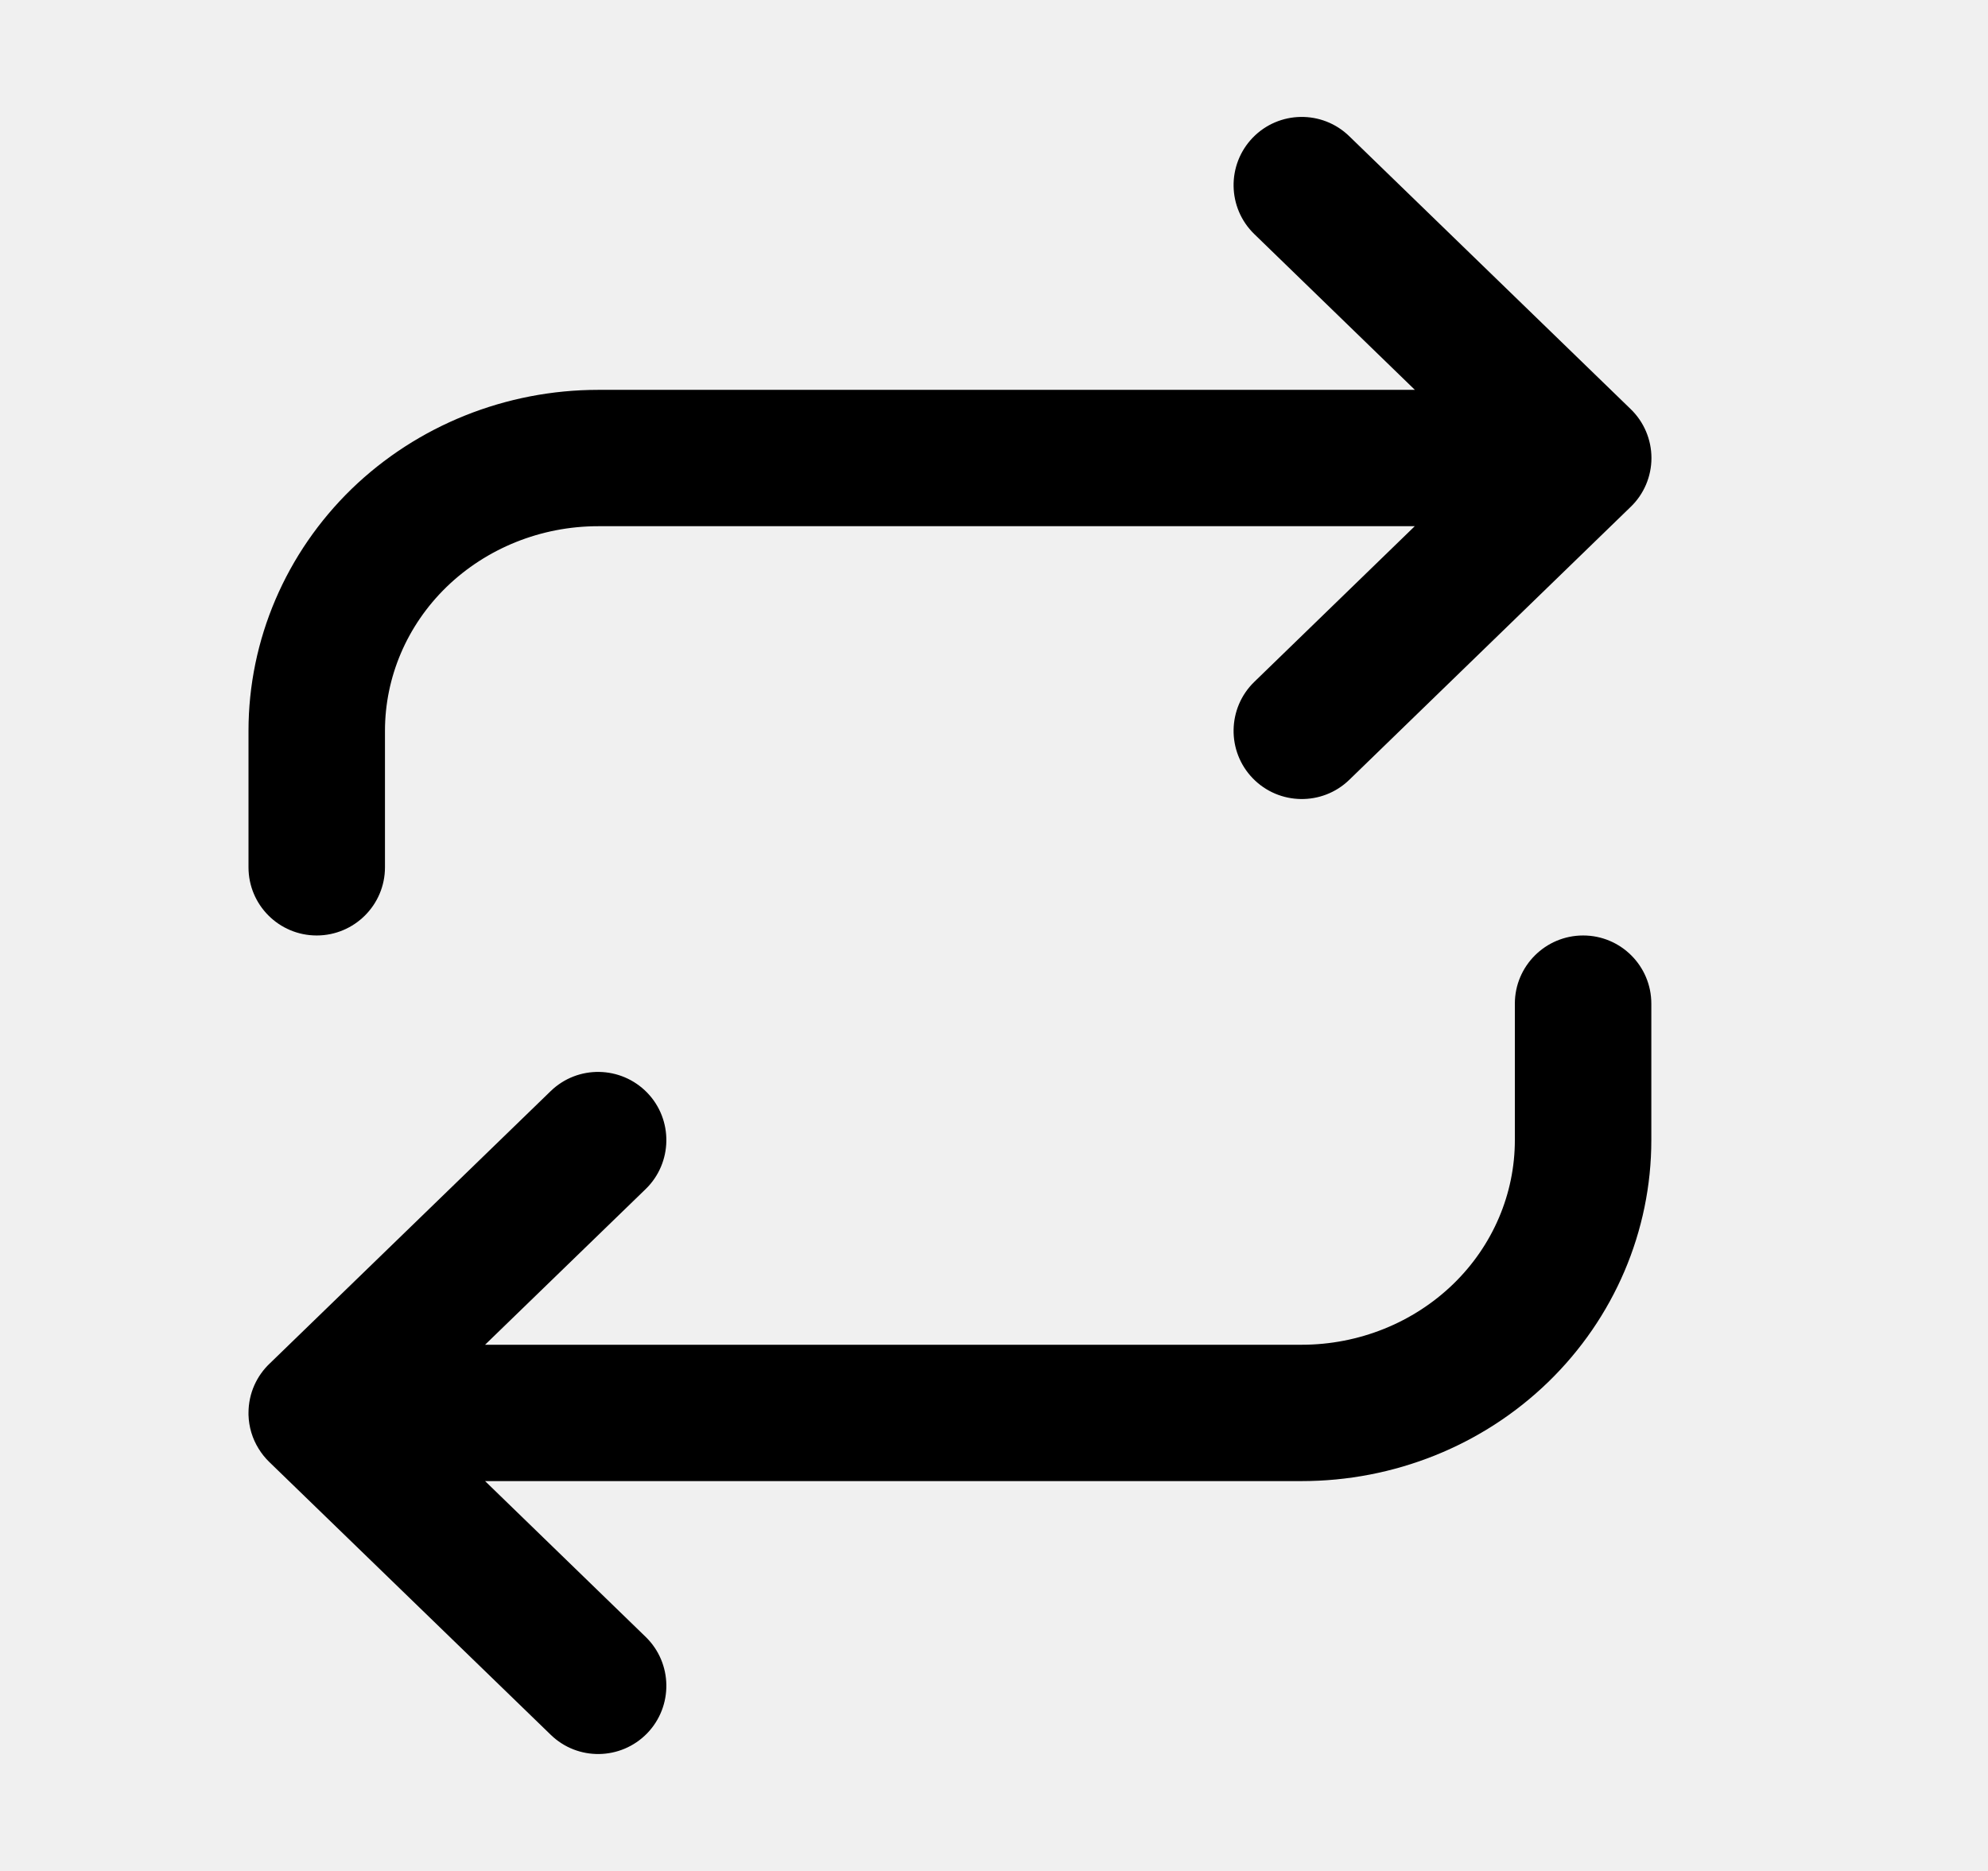
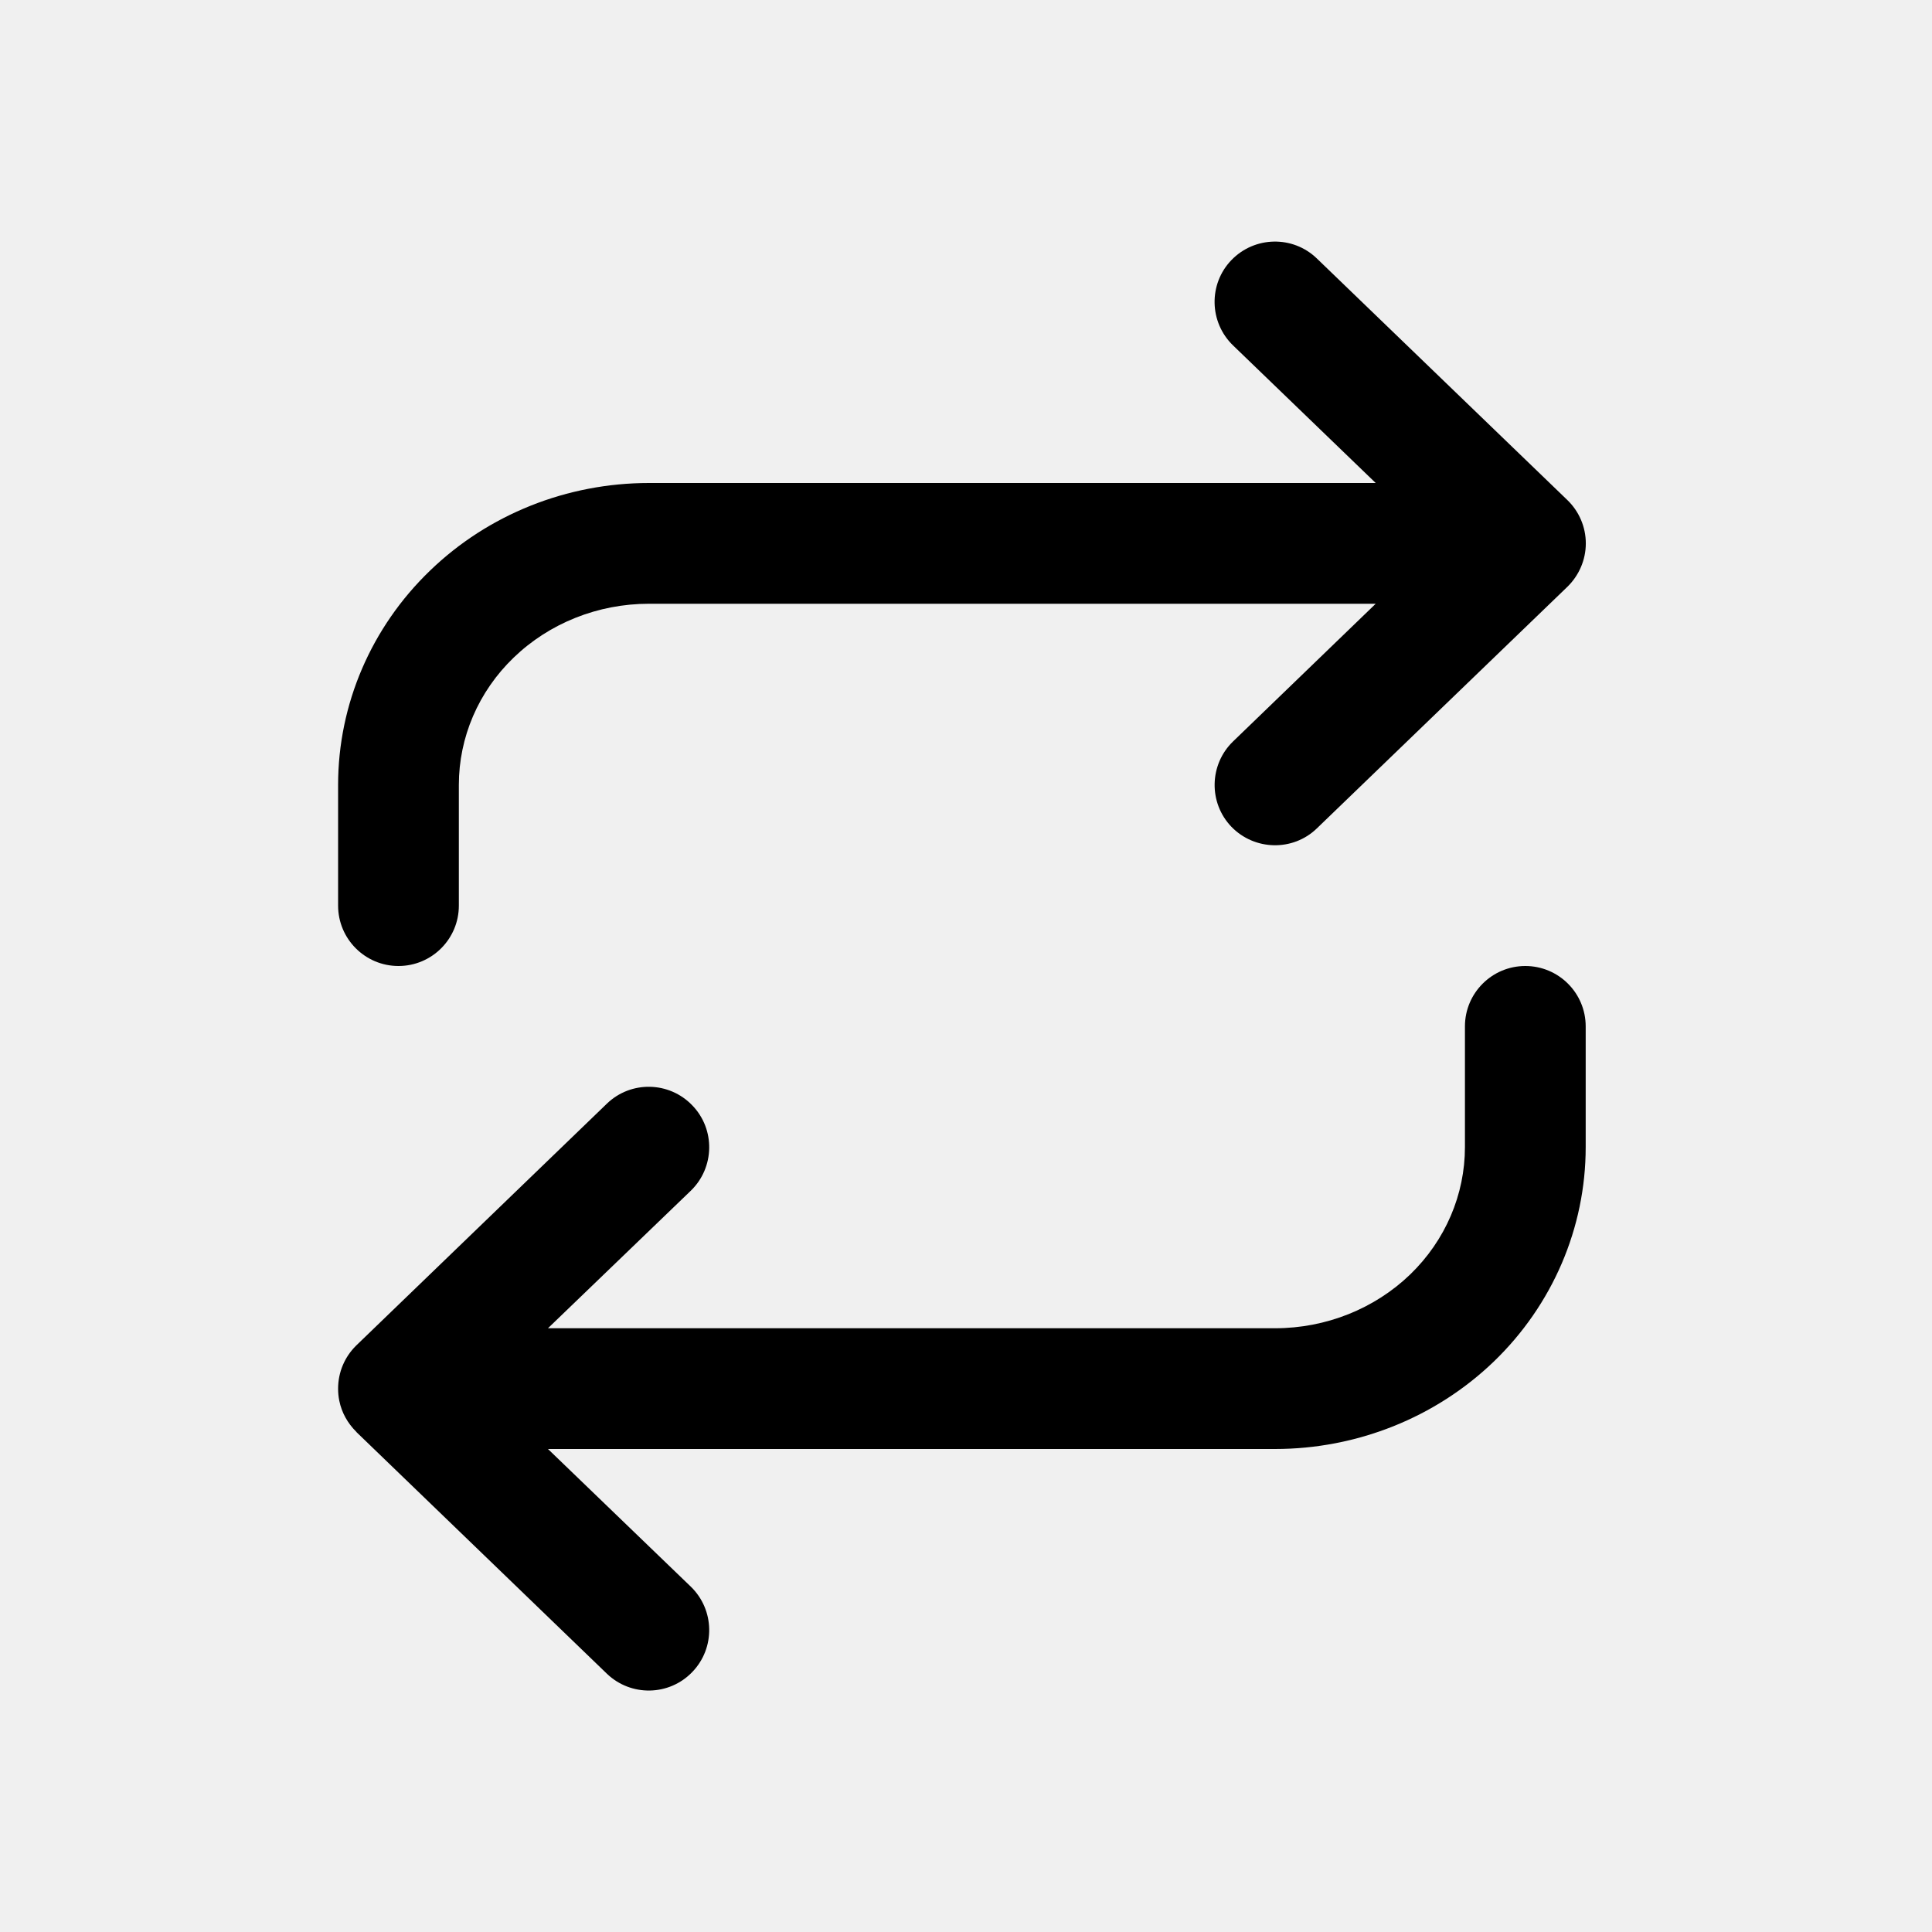
- <svg xmlns="http://www.w3.org/2000/svg" width="17" height="16" viewBox="0 0 17 16" fill="none">
-   <g clip-path="url(#clip0_5536_13138)">
-     <path fill-rule="evenodd" clip-rule="evenodd" d="M11.538 1.165C11.307 0.94 10.937 0.946 10.713 1.177C10.489 1.409 10.495 1.778 10.726 2.002L12.099 3.334H5.115C4.328 3.334 3.569 3.637 3.007 4.181C2.445 4.727 2.125 5.471 2.125 6.25V7.417C2.125 7.739 2.386 8 2.708 8C3.03 8 3.292 7.739 3.292 7.417V6.25C3.292 5.792 3.479 5.349 3.819 5.019C4.16 4.689 4.626 4.5 5.115 4.5H12.098L10.726 5.831C10.495 6.055 10.489 6.425 10.713 6.656C10.937 6.887 11.307 6.893 11.538 6.669L13.944 4.335C14.058 4.226 14.122 4.074 14.122 3.917C14.122 3.759 14.058 3.608 13.944 3.498L11.538 1.165ZM5.534 9.344C5.758 9.575 5.752 9.945 5.521 10.169L4.148 11.5H11.131C11.621 11.5 12.086 11.311 12.427 10.981C12.767 10.651 12.954 10.208 12.954 9.75V8.583C12.954 8.261 13.216 8 13.538 8C13.86 8 14.121 8.261 14.121 8.583V9.75C14.121 10.529 13.802 11.273 13.239 11.819C12.677 12.364 11.919 12.666 11.131 12.666H4.148L5.521 13.998C5.752 14.222 5.758 14.591 5.534 14.823C5.309 15.054 4.94 15.06 4.709 14.835L2.302 12.502C2.267 12.468 2.236 12.429 2.211 12.388C2.159 12.304 2.128 12.205 2.125 12.1C2.125 12.094 2.125 12.089 2.125 12.083C2.125 11.915 2.196 11.763 2.311 11.656L4.709 9.331C4.94 9.107 5.309 9.113 5.534 9.344Z" fill="currentColor" />
-   </g>
-   <defs>
-     <clipPath id="clip0_5536_13138">
-       <rect width="16" height="16" fill="white" transform="translate(0.125)" />
-     </clipPath>
-   </defs>
+ <svg xmlns="http://www.w3.org/2000/svg" width="16" height="16" viewBox="0 0 16 16" fill="none">
+   <path d="M12.632 8C12.908 8 13.132 8.224 13.132 8.5V9.5C13.132 10.169 12.857 10.807 12.372 11.275C11.888 11.741 11.235 12 10.559 12H4.538L5.721 13.14C5.919 13.332 5.925 13.648 5.733 13.847C5.542 14.046 5.225 14.052 5.026 13.861L2.953 11.861C2.952 11.859 2.951 11.857 2.949 11.856C2.88 11.787 2.83 11.7 2.81 11.601C2.803 11.568 2.8 11.534 2.8 11.5C2.8 11.362 2.856 11.237 2.946 11.147L2.953 11.14L5.026 9.14C5.225 8.948 5.542 8.955 5.733 9.154C5.925 9.352 5.919 9.669 5.721 9.861L4.538 11H10.559C10.982 11 11.384 10.838 11.678 10.555C11.971 10.272 12.132 9.892 12.132 9.5V8.5C12.132 8.224 12.356 8 12.632 8ZM10.198 2.154C10.39 1.955 10.707 1.949 10.905 2.14L12.979 4.14C13.077 4.234 13.133 4.364 13.133 4.5C13.133 4.636 13.077 4.766 12.979 4.861L10.905 6.861C10.707 7.052 10.39 7.045 10.198 6.847C10.007 6.648 10.014 6.331 10.212 6.14L11.393 5H5.374C4.951 5 4.548 5.162 4.254 5.446C3.961 5.728 3.8 6.108 3.8 6.5V7.5C3.8 7.776 3.576 8 3.3 8C3.024 8 2.8 7.776 2.8 7.5V6.5C2.8 5.831 3.076 5.193 3.561 4.726C4.044 4.259 4.697 4 5.374 4H11.393L10.212 2.861C10.013 2.669 10.007 2.352 10.198 2.154Z" fill="currentColor" />
</svg>
